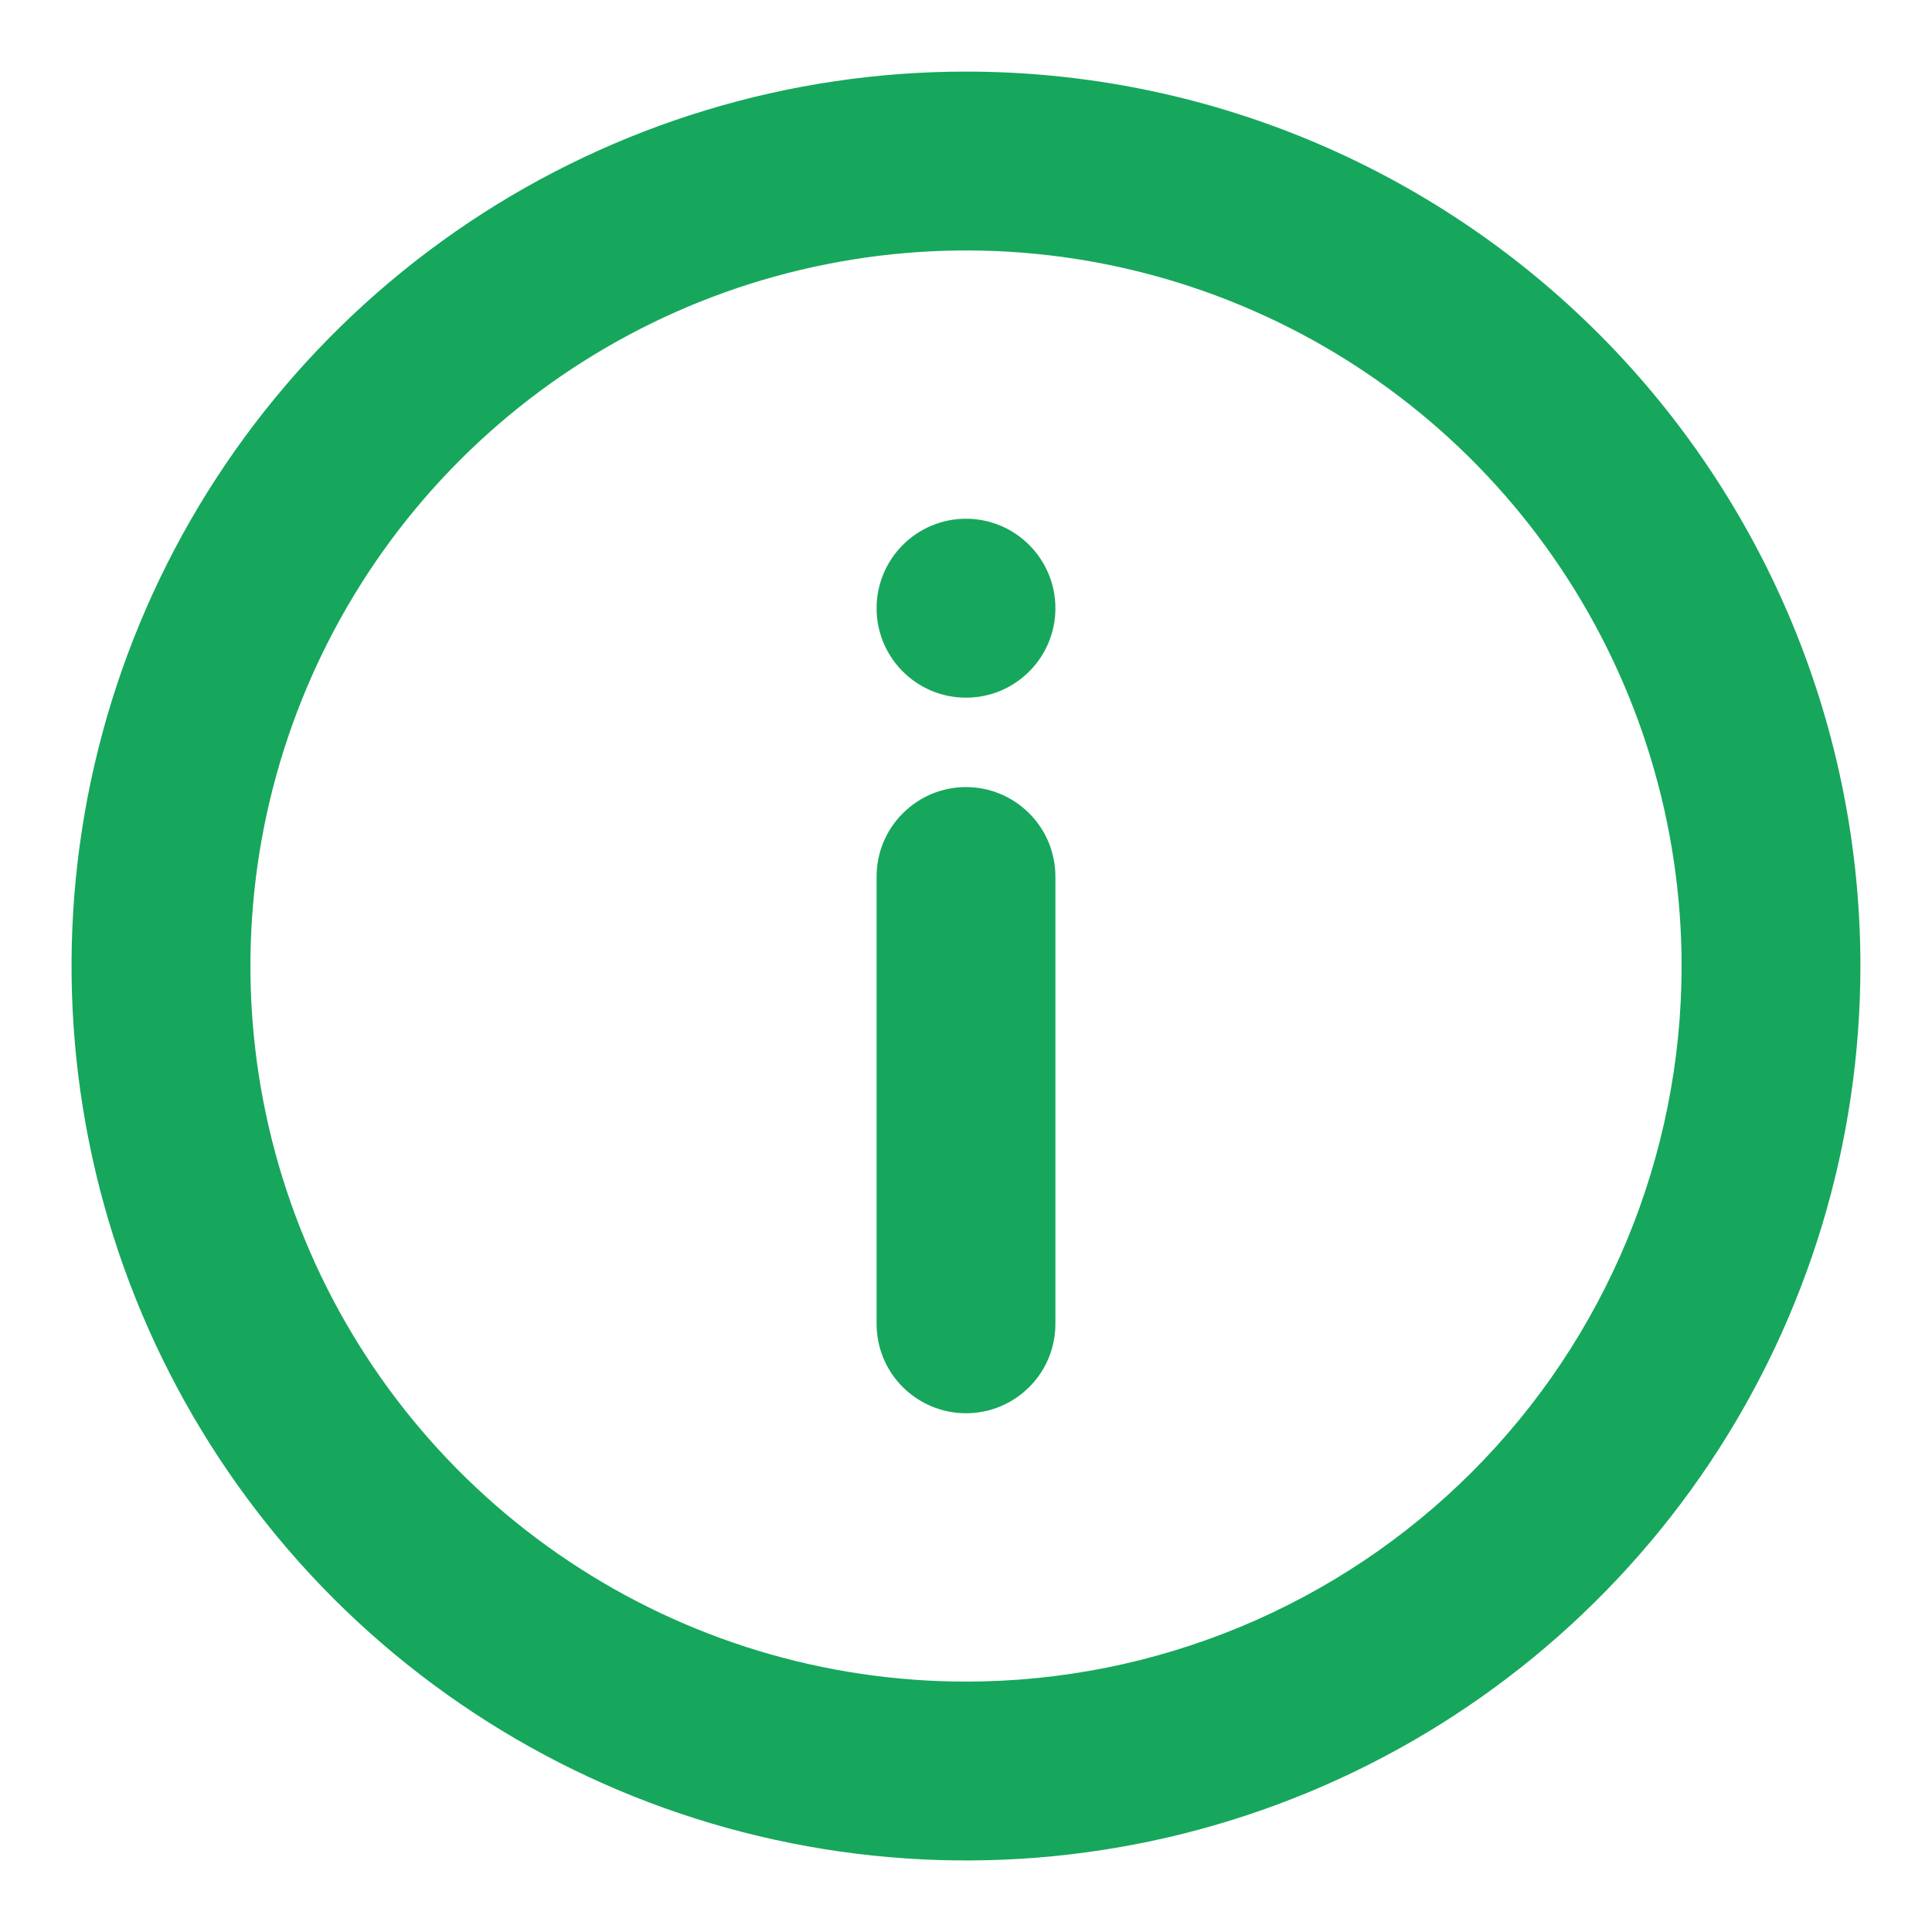
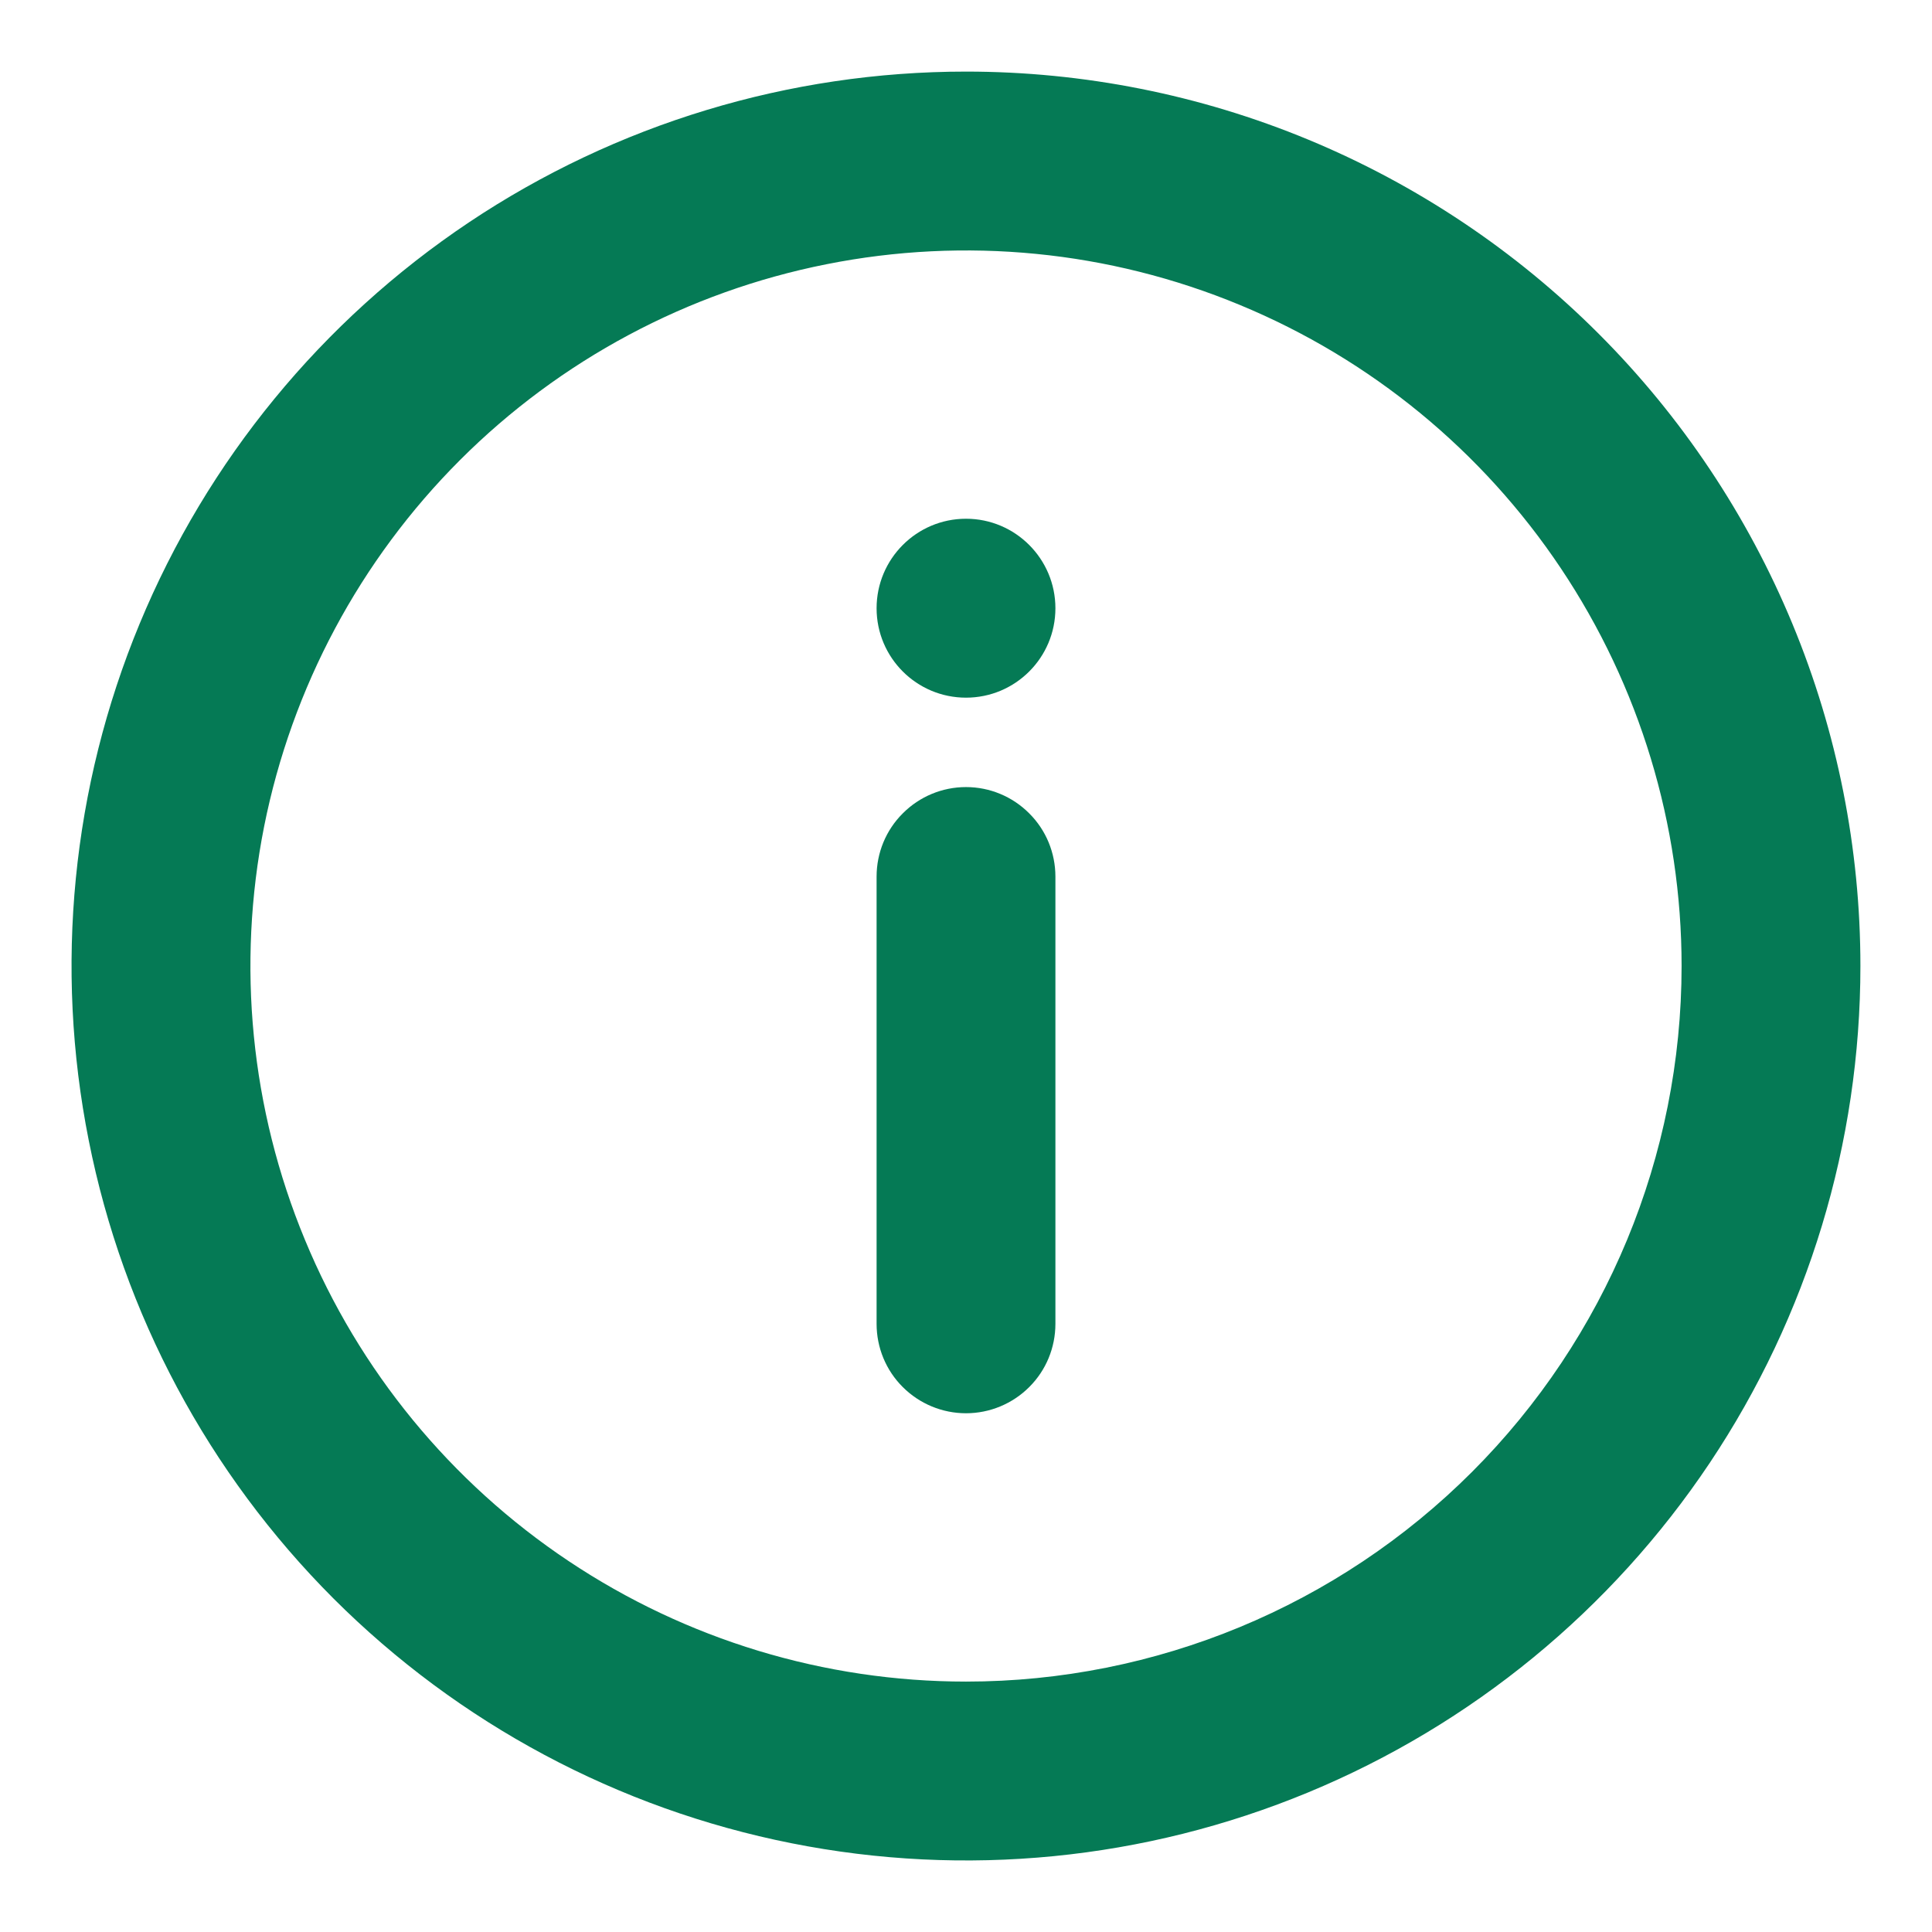
<svg xmlns="http://www.w3.org/2000/svg" width="18" height="18" viewBox="0 0 18 18" fill="none">
-   <path d="M9 0.667C7.352 0.667 5.741 1.155 4.37 2.071C3 2.987 1.932 4.288 1.301 5.811C0.67 7.334 0.505 9.009 0.827 10.626C1.148 12.242 1.942 13.727 3.107 14.893C4.273 16.058 5.758 16.852 7.374 17.173C8.991 17.495 10.666 17.33 12.189 16.699C13.712 16.068 15.013 15 15.929 13.63C16.845 12.259 17.333 10.648 17.333 9C17.333 7.906 17.118 6.822 16.699 5.811C16.28 4.8 15.666 3.881 14.893 3.108C14.119 2.334 13.2 1.72 12.189 1.301C11.178 0.882 10.094 0.667 9 0.667ZM9 15.667C7.681 15.667 6.393 15.276 5.296 14.543C4.2 13.811 3.345 12.77 2.841 11.551C2.336 10.333 2.204 8.993 2.461 7.699C2.719 6.406 3.354 5.218 4.286 4.286C5.218 3.354 6.406 2.719 7.699 2.462C8.993 2.204 10.333 2.336 11.551 2.841C12.769 3.345 13.811 4.2 14.543 5.296C15.276 6.393 15.667 7.682 15.667 9C15.667 10.768 14.964 12.464 13.714 13.714C12.464 14.964 10.768 15.667 9 15.667Z" fill="#16A75C" />
-   <path d="M9 6.5C9.46 6.5 9.833 6.127 9.833 5.667C9.833 5.207 9.46 4.833 9 4.833C8.54 4.833 8.167 5.207 8.167 5.667C8.167 6.127 8.54 6.5 9 6.5Z" fill="#16A75C" />
-   <path d="M9 7.333C8.779 7.333 8.567 7.421 8.411 7.578C8.254 7.734 8.167 7.946 8.167 8.167V12.334C8.167 12.555 8.254 12.767 8.411 12.923C8.567 13.079 8.779 13.167 9 13.167C9.221 13.167 9.433 13.079 9.589 12.923C9.746 12.767 9.833 12.555 9.833 12.334V8.167C9.833 7.946 9.746 7.734 9.589 7.578C9.433 7.421 9.221 7.333 9 7.333Z" fill="#16A75C" />
+   <path d="M9 0.667C7.352 0.667 5.741 1.155 4.37 2.071C3 2.987 1.932 4.288 1.301 5.811C0.67 7.334 0.505 9.009 0.827 10.626C1.148 12.242 1.942 13.727 3.107 14.893C4.273 16.058 5.758 16.852 7.374 17.173C8.991 17.495 10.666 17.33 12.189 16.699C13.712 16.068 15.013 15 15.929 13.63C16.845 12.259 17.333 10.648 17.333 9C17.333 7.906 17.118 6.822 16.699 5.811C16.28 4.8 15.666 3.881 14.893 3.108C14.119 2.334 13.2 1.72 12.189 1.301C11.178 0.882 10.094 0.667 9 0.667ZM9 15.667C7.681 15.667 6.393 15.276 5.296 14.543C4.2 13.811 3.345 12.77 2.841 11.551C2.336 10.333 2.204 8.993 2.461 7.699C2.719 6.406 3.354 5.218 4.286 4.286C5.218 3.354 6.406 2.719 7.699 2.462C8.993 2.204 10.333 2.336 11.551 2.841C12.769 3.345 13.811 4.2 14.543 5.296C15.276 6.393 15.667 7.682 15.667 9C15.667 10.768 14.964 12.464 13.714 13.714C12.464 14.964 10.768 15.667 9 15.667Z" fill="#057A55" />
+   <path d="M9 6.5C9.46 6.5 9.833 6.127 9.833 5.667C9.833 5.207 9.46 4.833 9 4.833C8.54 4.833 8.167 5.207 8.167 5.667C8.167 6.127 8.54 6.5 9 6.5Z" fill="#057A55" />
+   <path d="M9 7.333C8.779 7.333 8.567 7.421 8.411 7.578C8.254 7.734 8.167 7.946 8.167 8.167V12.334C8.167 12.555 8.254 12.767 8.411 12.923C8.567 13.079 8.779 13.167 9 13.167C9.221 13.167 9.433 13.079 9.589 12.923C9.746 12.767 9.833 12.555 9.833 12.334V8.167C9.833 7.946 9.746 7.734 9.589 7.578C9.433 7.421 9.221 7.333 9 7.333Z" fill="#057A55" />
</svg>
